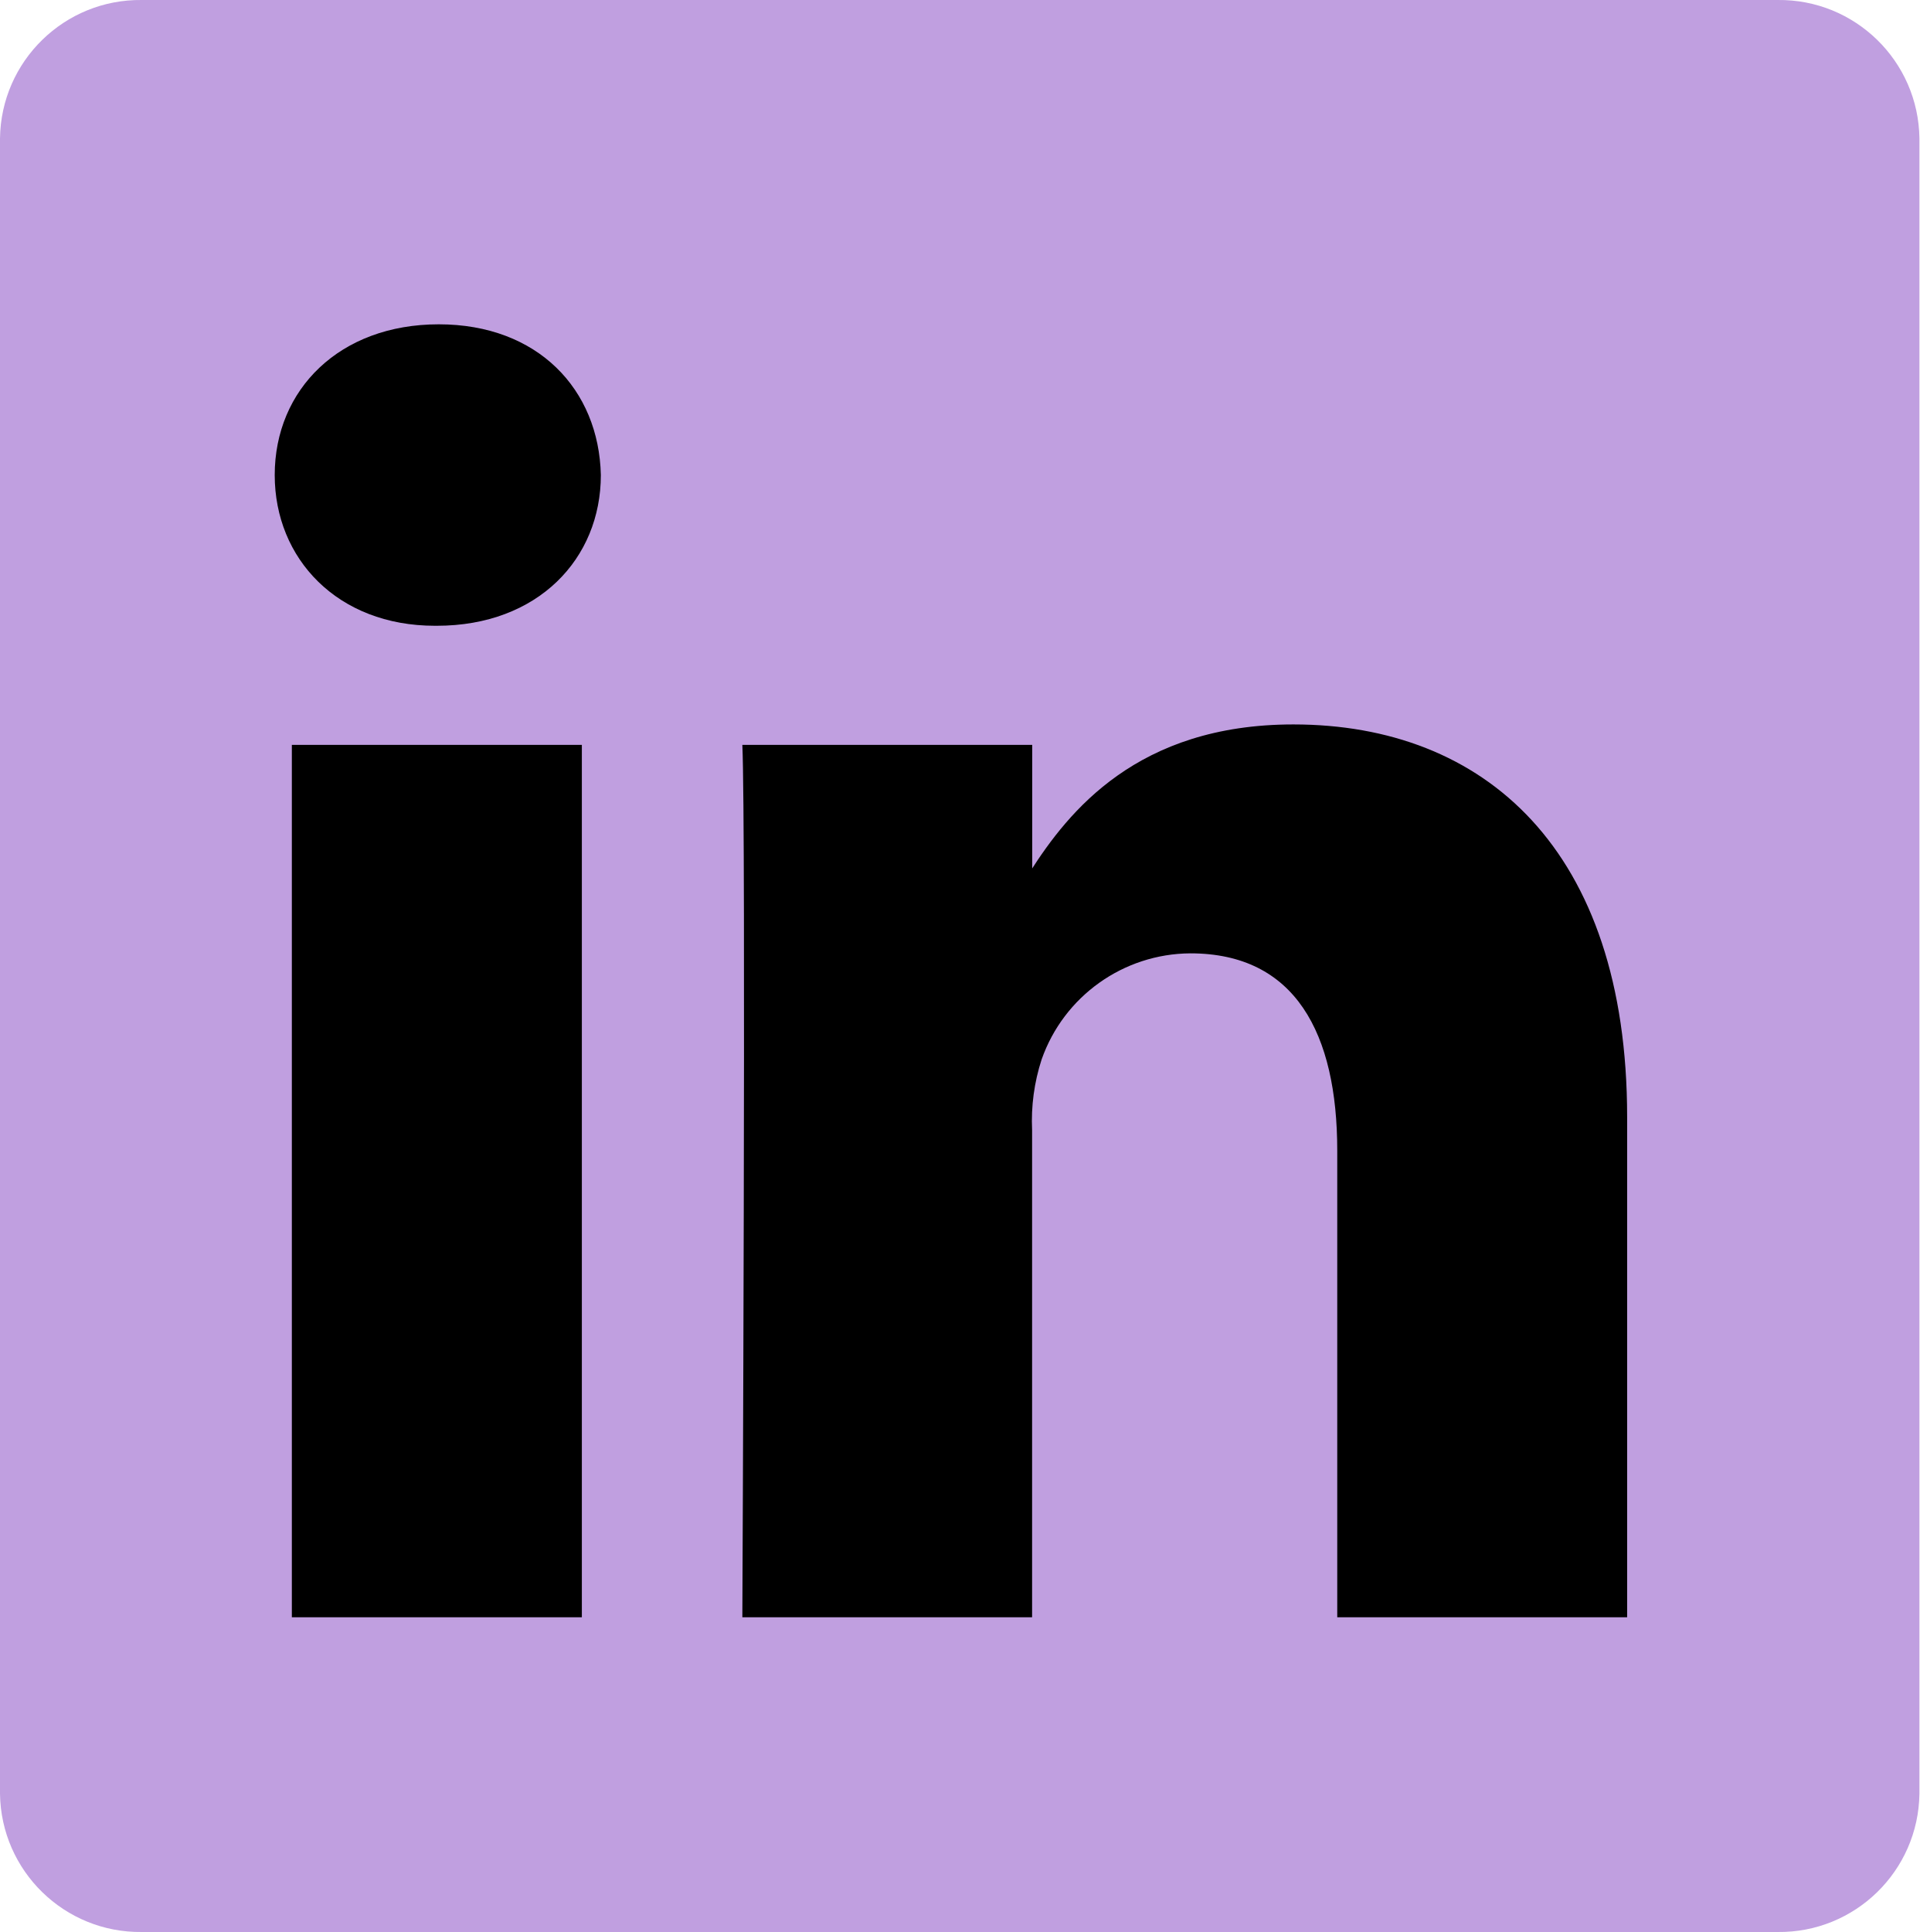
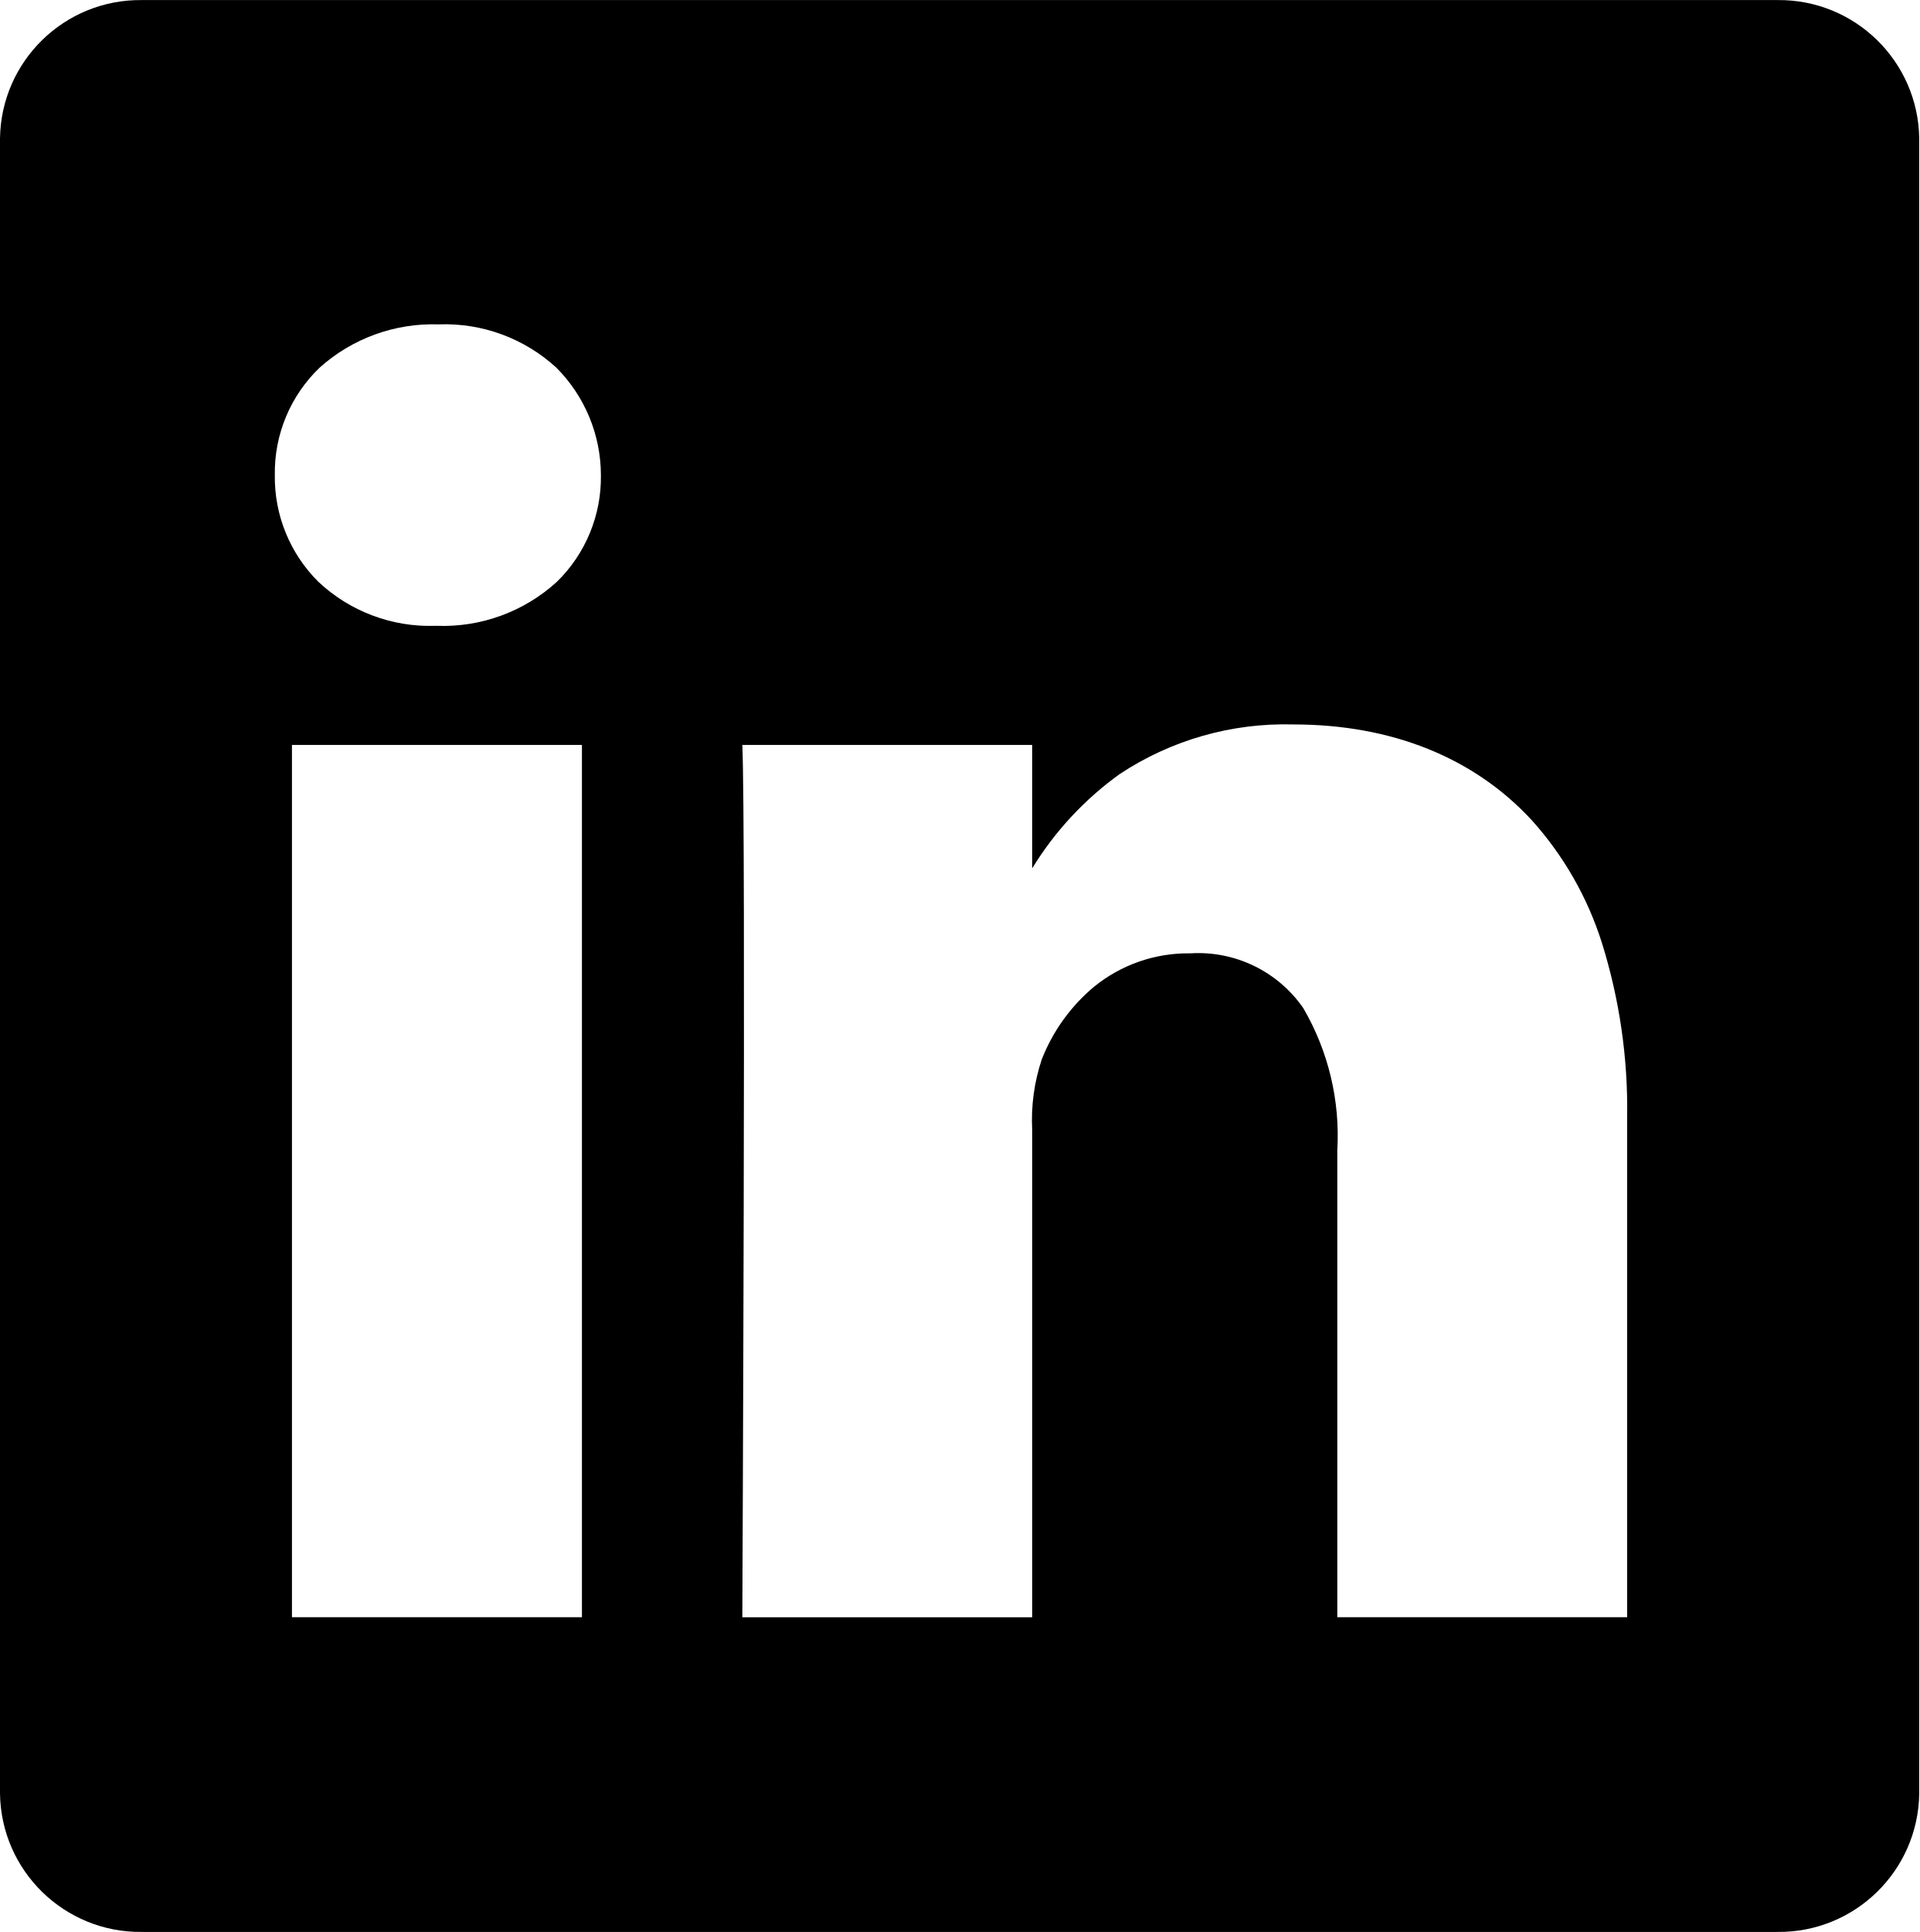
- <svg xmlns="http://www.w3.org/2000/svg" width="95.307" height="95.91" viewBox="0 0 95.307 95.91">
-   <g id="Group_20" data-name="Group 20" transform="translate(-3172.097 -5232)">
-     <g id="linkedin" transform="translate(3172.097 5232)">
-       <path id="Path_6" data-name="Path 6" d="M213.882,8.654a6.961,6.961,0,0,1,7.044-6.871h81.218a6.96,6.96,0,0,1,7.044,6.871V90.824a6.958,6.958,0,0,1-7.044,6.869H220.926a6.959,6.959,0,0,1-7.044-6.868V8.652Z" transform="translate(-213.882 -1.783)" fill="#c09fe0" />
-       <path id="Path_9" data-name="Path 9" d="M239.975,78.768V35.46h-14.4V78.768h14.4Zm-7.2-49.221c5.019,0,8.143-3.326,8.143-7.482-.094-4.25-3.125-7.483-8.048-7.483s-8.145,3.233-8.145,7.483c0,4.156,3.123,7.482,7.955,7.482h.093Zm15.162,49.221h14.394V54.586a9.865,9.865,0,0,1,.474-3.512,7.878,7.878,0,0,1,7.386-5.265c5.208,0,7.292,3.971,7.292,9.794V78.768h14.394V53.937c0-13.3-7.1-19.492-16.571-19.492-7.765,0-11.175,4.34-13.069,7.3h.1V35.461H247.944c.187,4.063,0,43.309,0,43.309Z" transform="translate(-211.084 1.518)" fill="#00000" />
+ <svg xmlns="http://www.w3.org/2000/svg" width="49.68" height="50" viewBox="0 0 95.306 95.913">
+   <g id="Group_20" data-name="Group 20" transform="translate(0.001 0.001)">
+     <g id="linkedin">
+       <path id="Exclusion_1" data-name="Exclusion 1" d="M-14643.487-6028.088h-81.22a6.966,6.966,0,0,1-7.043-6.87v-82.173a6.966,6.966,0,0,1,7.043-6.87h81.22a6.966,6.966,0,0,1,7.043,6.87v82.173A6.966,6.966,0,0,1-14643.487-6028.088Zm-29.148-48.585a6.34,6.34,0,0,1,5.6,2.713,12.564,12.564,0,0,1,1.693,7.081v23.167h14.394v-24.834a27.575,27.575,0,0,0-1.257-8.657,16.577,16.577,0,0,0-3.477-6.077c-2.869-3.112-6.962-4.757-11.838-4.757a14.865,14.865,0,0,0-8.633,2.467,16.143,16.143,0,0,0-4.341,4.678v-6.128h-14.393c.183,4.015,0,42.917,0,43.309h14.394V-6067.9a9.519,9.519,0,0,1,.477-3.512,8.966,8.966,0,0,1,2.591-3.6A7.4,7.4,0,0,1-14672.636-6076.673Zm-44.617-10.348v43.309h14.4l0-43.309Zm7.294-20.878a8.424,8.424,0,0,0-5.92,2.147,7.231,7.231,0,0,0-2.225,5.336,7.323,7.323,0,0,0,2.166,5.3,8.081,8.081,0,0,0,5.79,2.183h.093a8.39,8.39,0,0,0,5.955-2.183,7.252,7.252,0,0,0,2.189-5.3,7.571,7.571,0,0,0-2.214-5.336A8.181,8.181,0,0,0-14709.959-6107.9Z" transform="translate(14731.749 6124)" fill-rule="evenodd" />
    </g>
  </g>
</svg>
